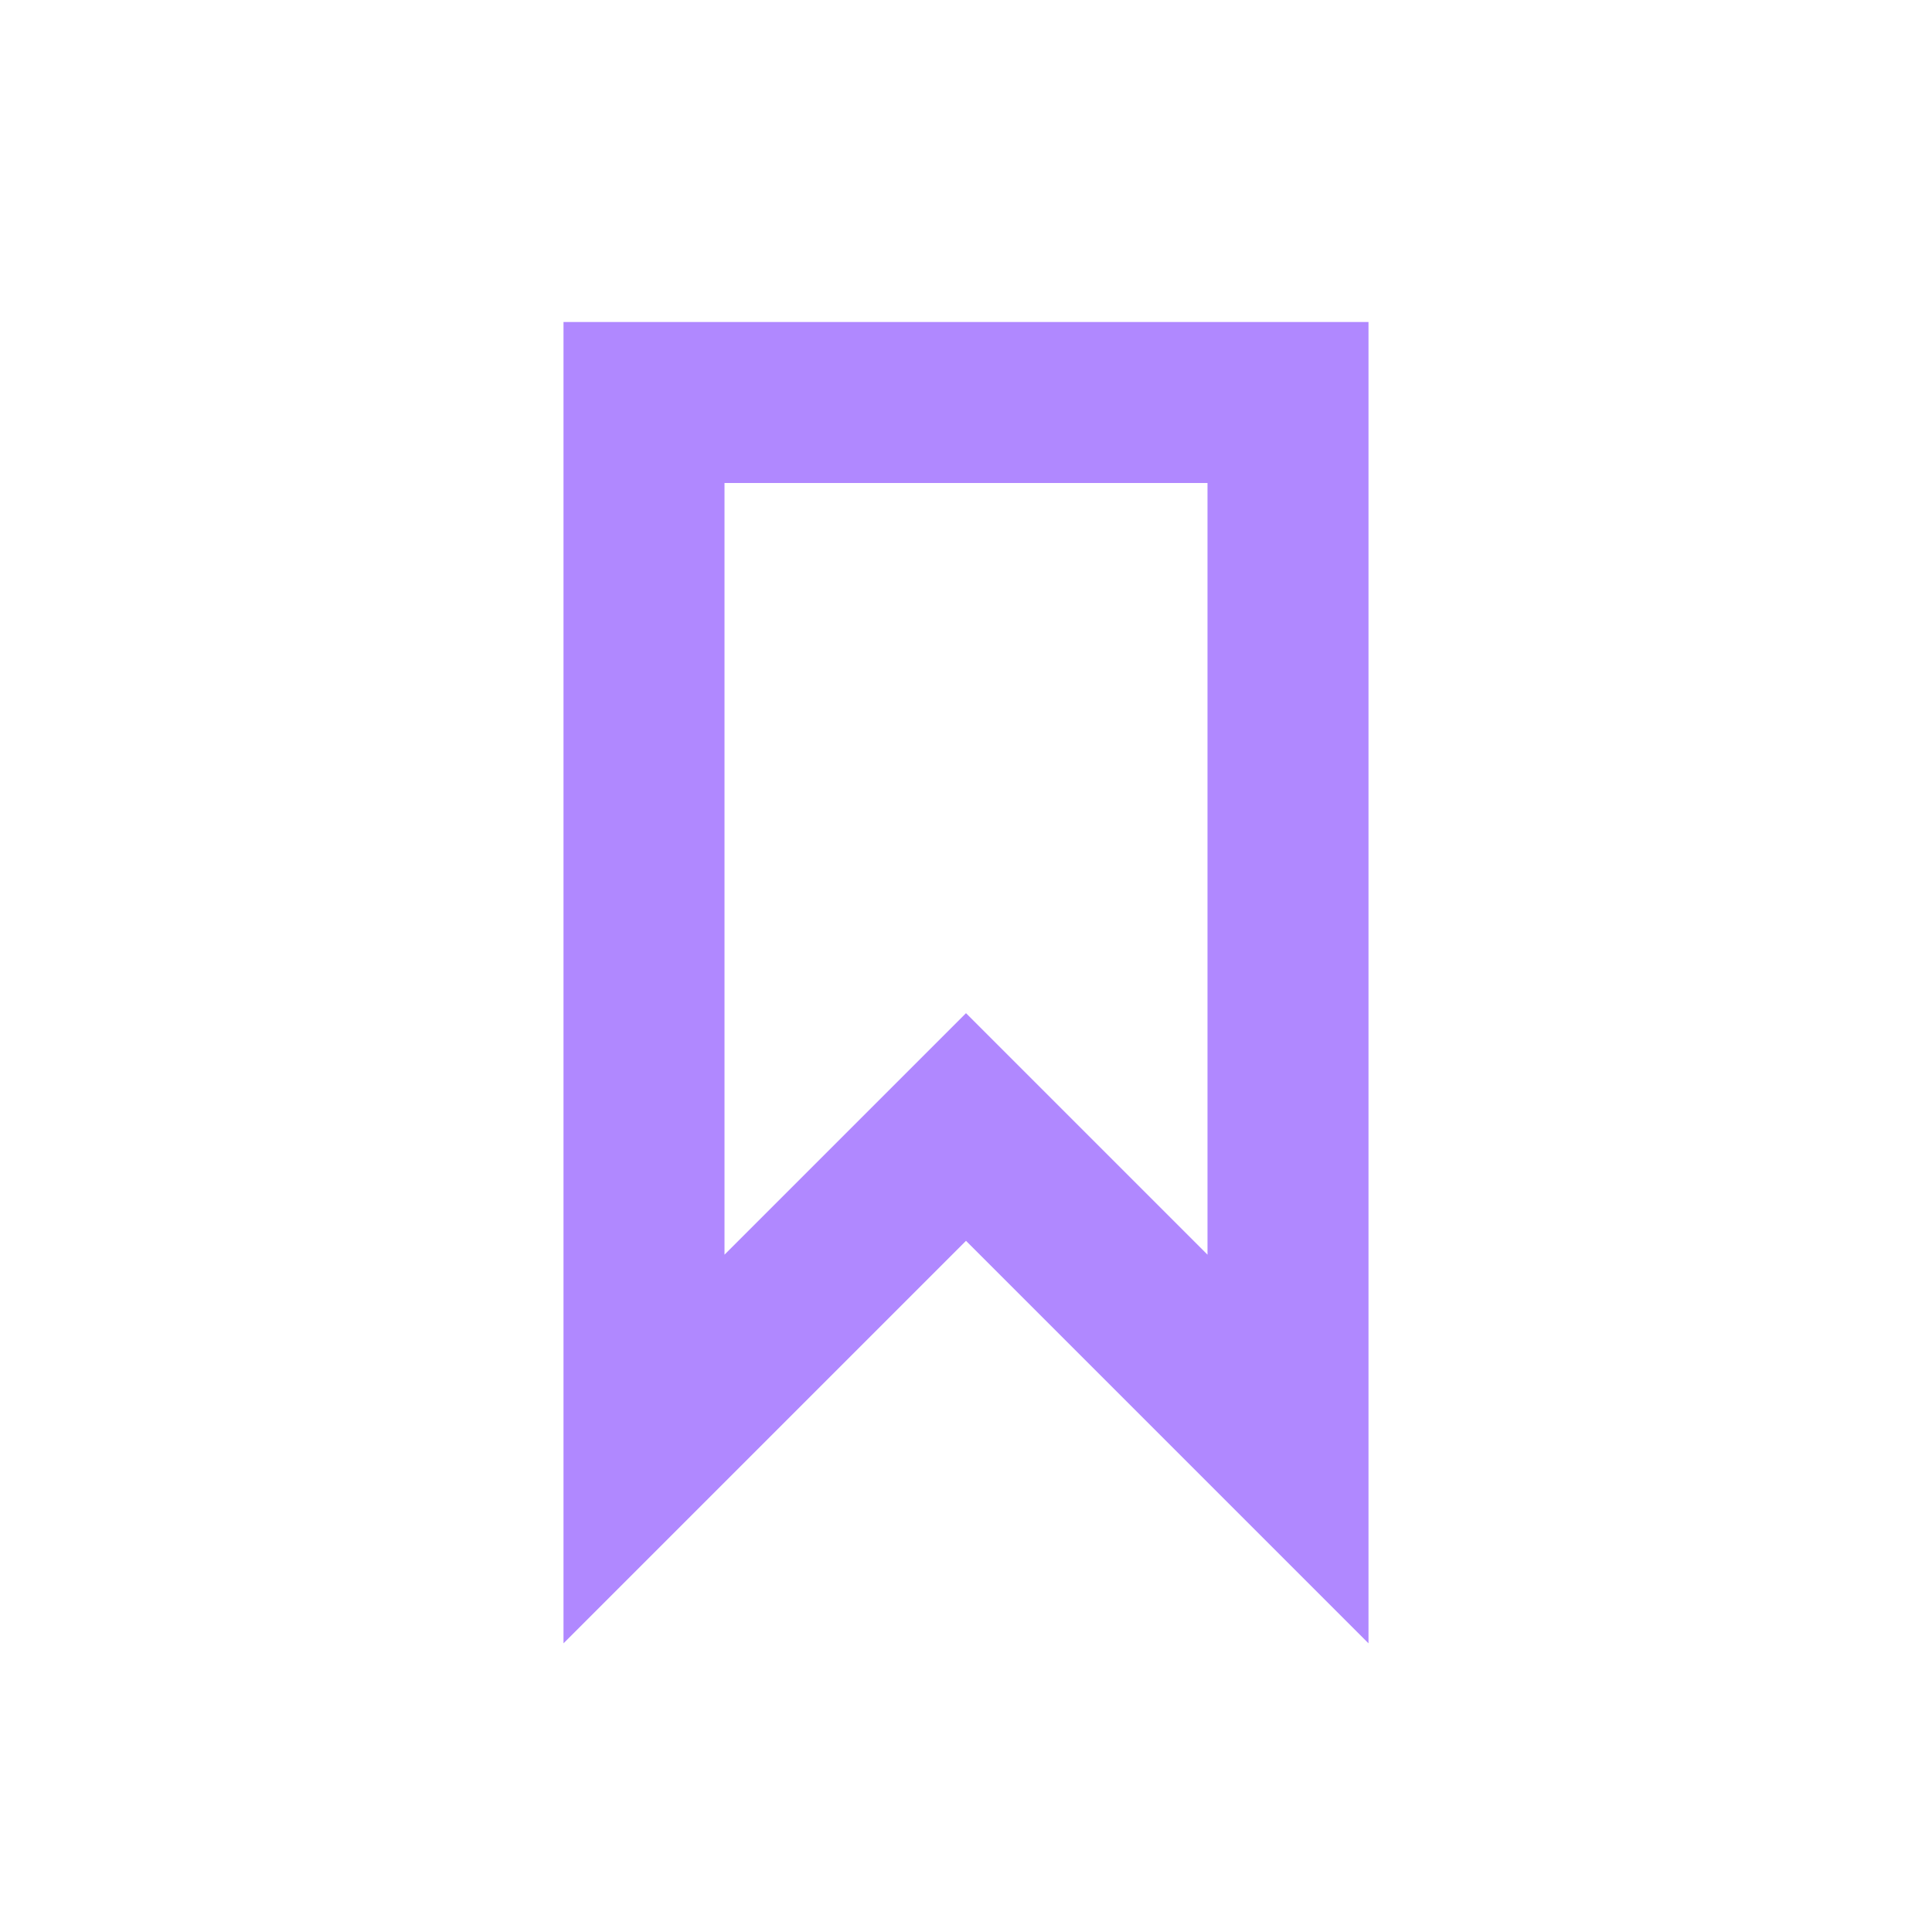
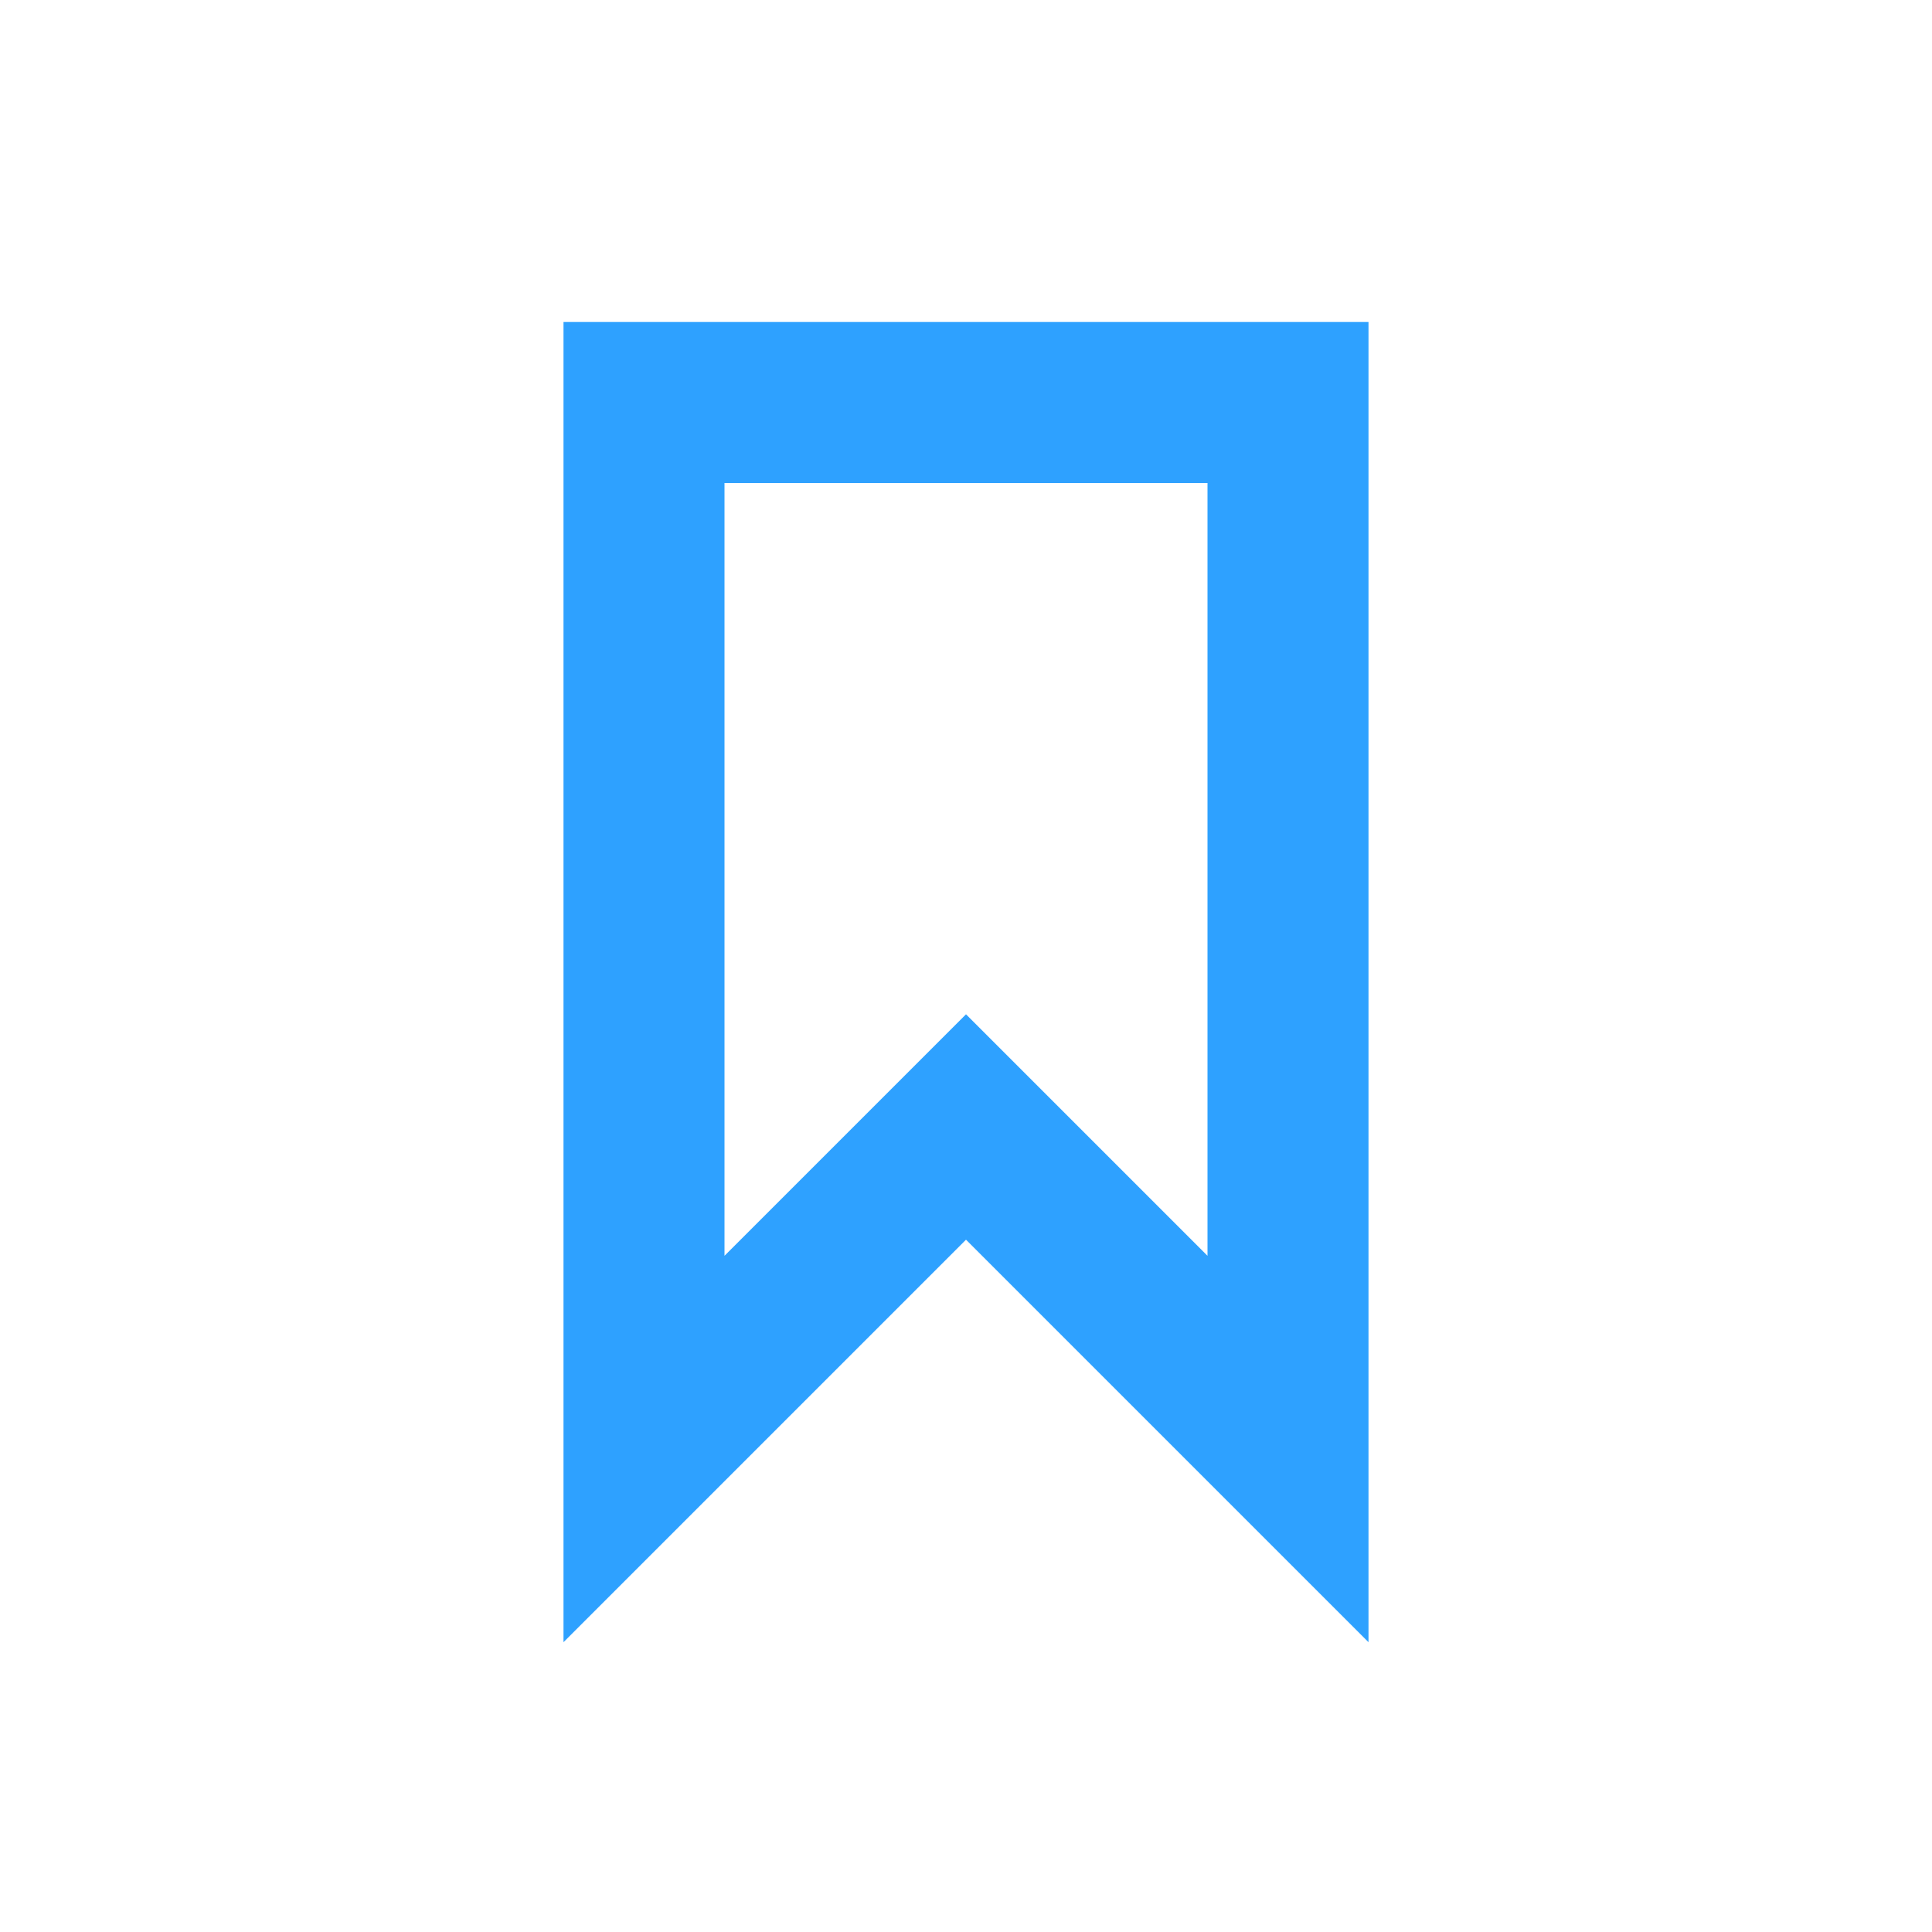
- <svg xmlns="http://www.w3.org/2000/svg" width="24px" height="24px" viewBox="0 0 24 24" version="1.1">
-   <g id="Artboard" stroke="none" stroke-width="1" fill="none" fill-rule="evenodd">
+ <svg xmlns="http://www.w3.org/2000/svg" version="1.1" id="svg11" x="0px" y="0px" viewBox="0 0 24 24" style="enable-background:new 0 0 24 24;" xml:space="preserve">
+   <style type="text/css">
+ 	.st0{fill:#2EA1FF;}
+ 	.st1{fill:none;}
+ </style>
+   <g id="Artboard">
    <g id="ic-label-liliac" transform="translate(2, 2)">
-       <g id="Group_8996" transform="translate(5, 2)" fill="#B088FF" fill-rule="nonzero">
-         <path d="M10,16.414 L5,11.414 L0,16.414 L0,0 L10,0 L10,16.414 Z M5,8.586 L8,11.586 L8,2 L2,2 L2,11.586 L5,8.586 Z" id="Path_18961" />
+       <g id="Group_8996" transform="translate(5, 2)">
+         <path id="Path_18961" class="st0" d="M10,16.4l-5-5l-5,5V0h10V16.4z M5,8.6l3,3V2H2v9.6L5,8.6z" />
      </g>
-       <polygon id="Rectangle_4641" points="0 0 20 0 20 20 0 20" />
+       <polygon id="Rectangle_4641" class="st1" points="0,0 20,0 20,20 0,20   " />
    </g>
  </g>
</svg>
